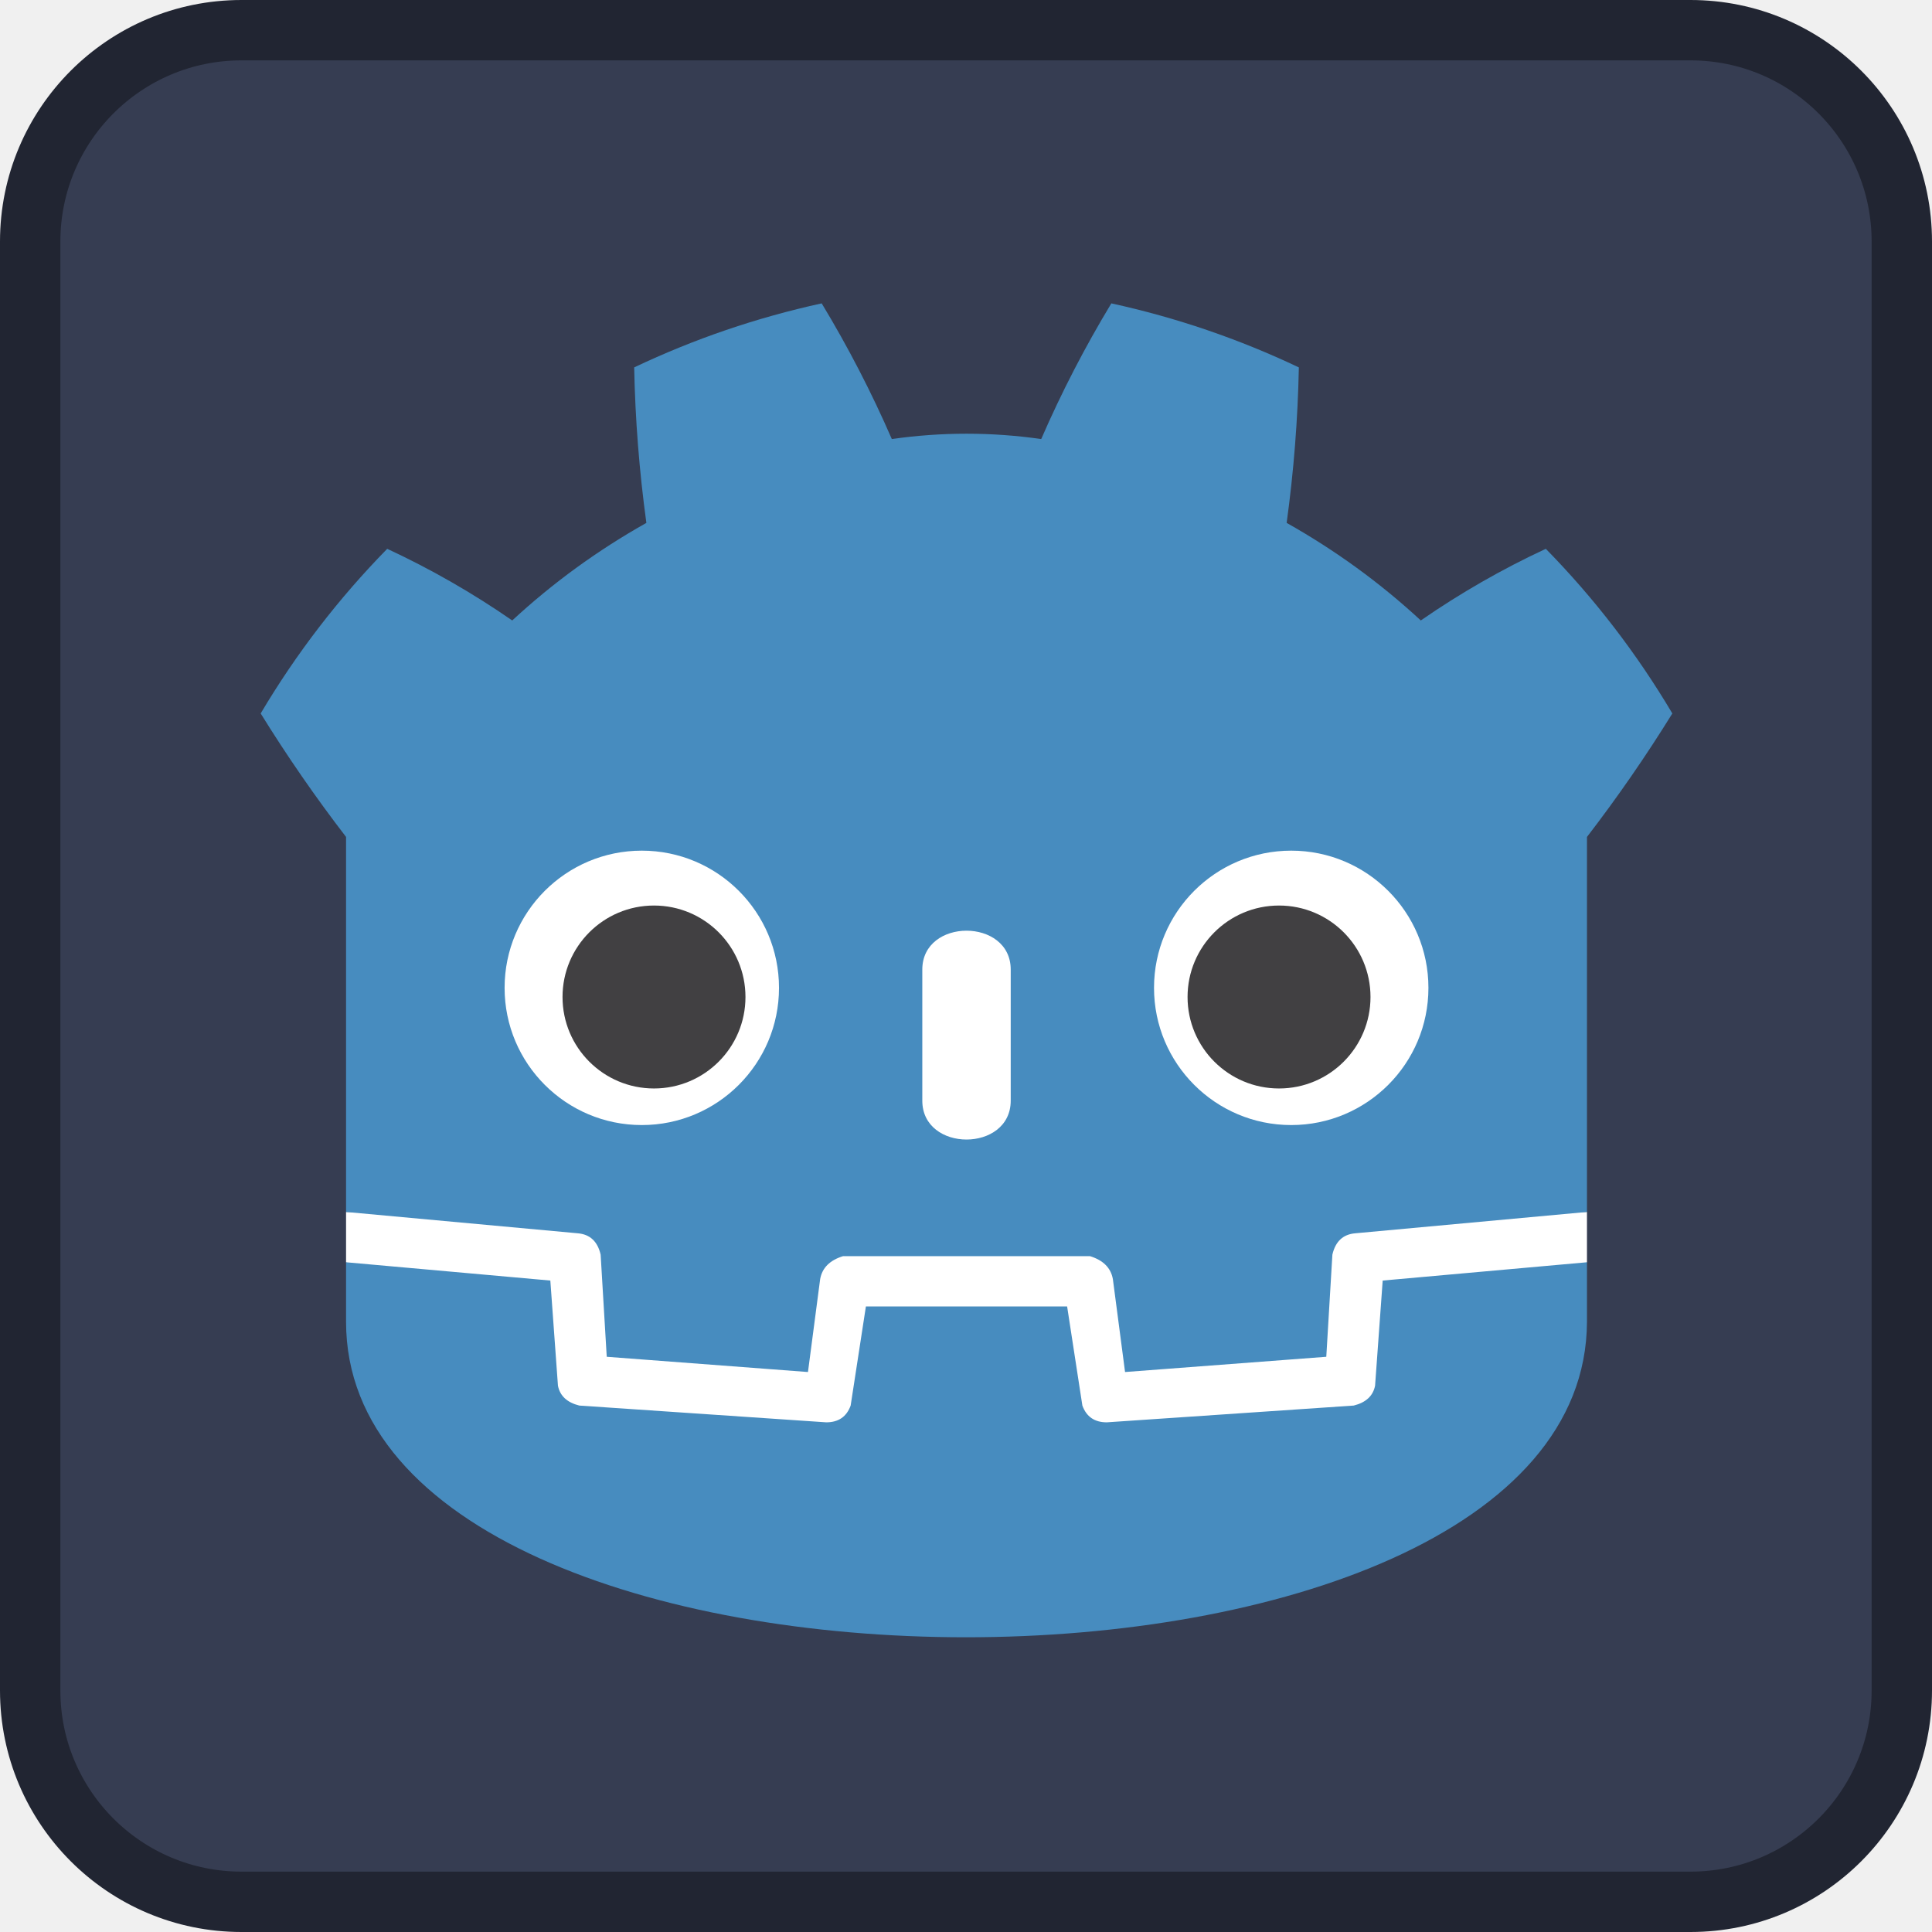
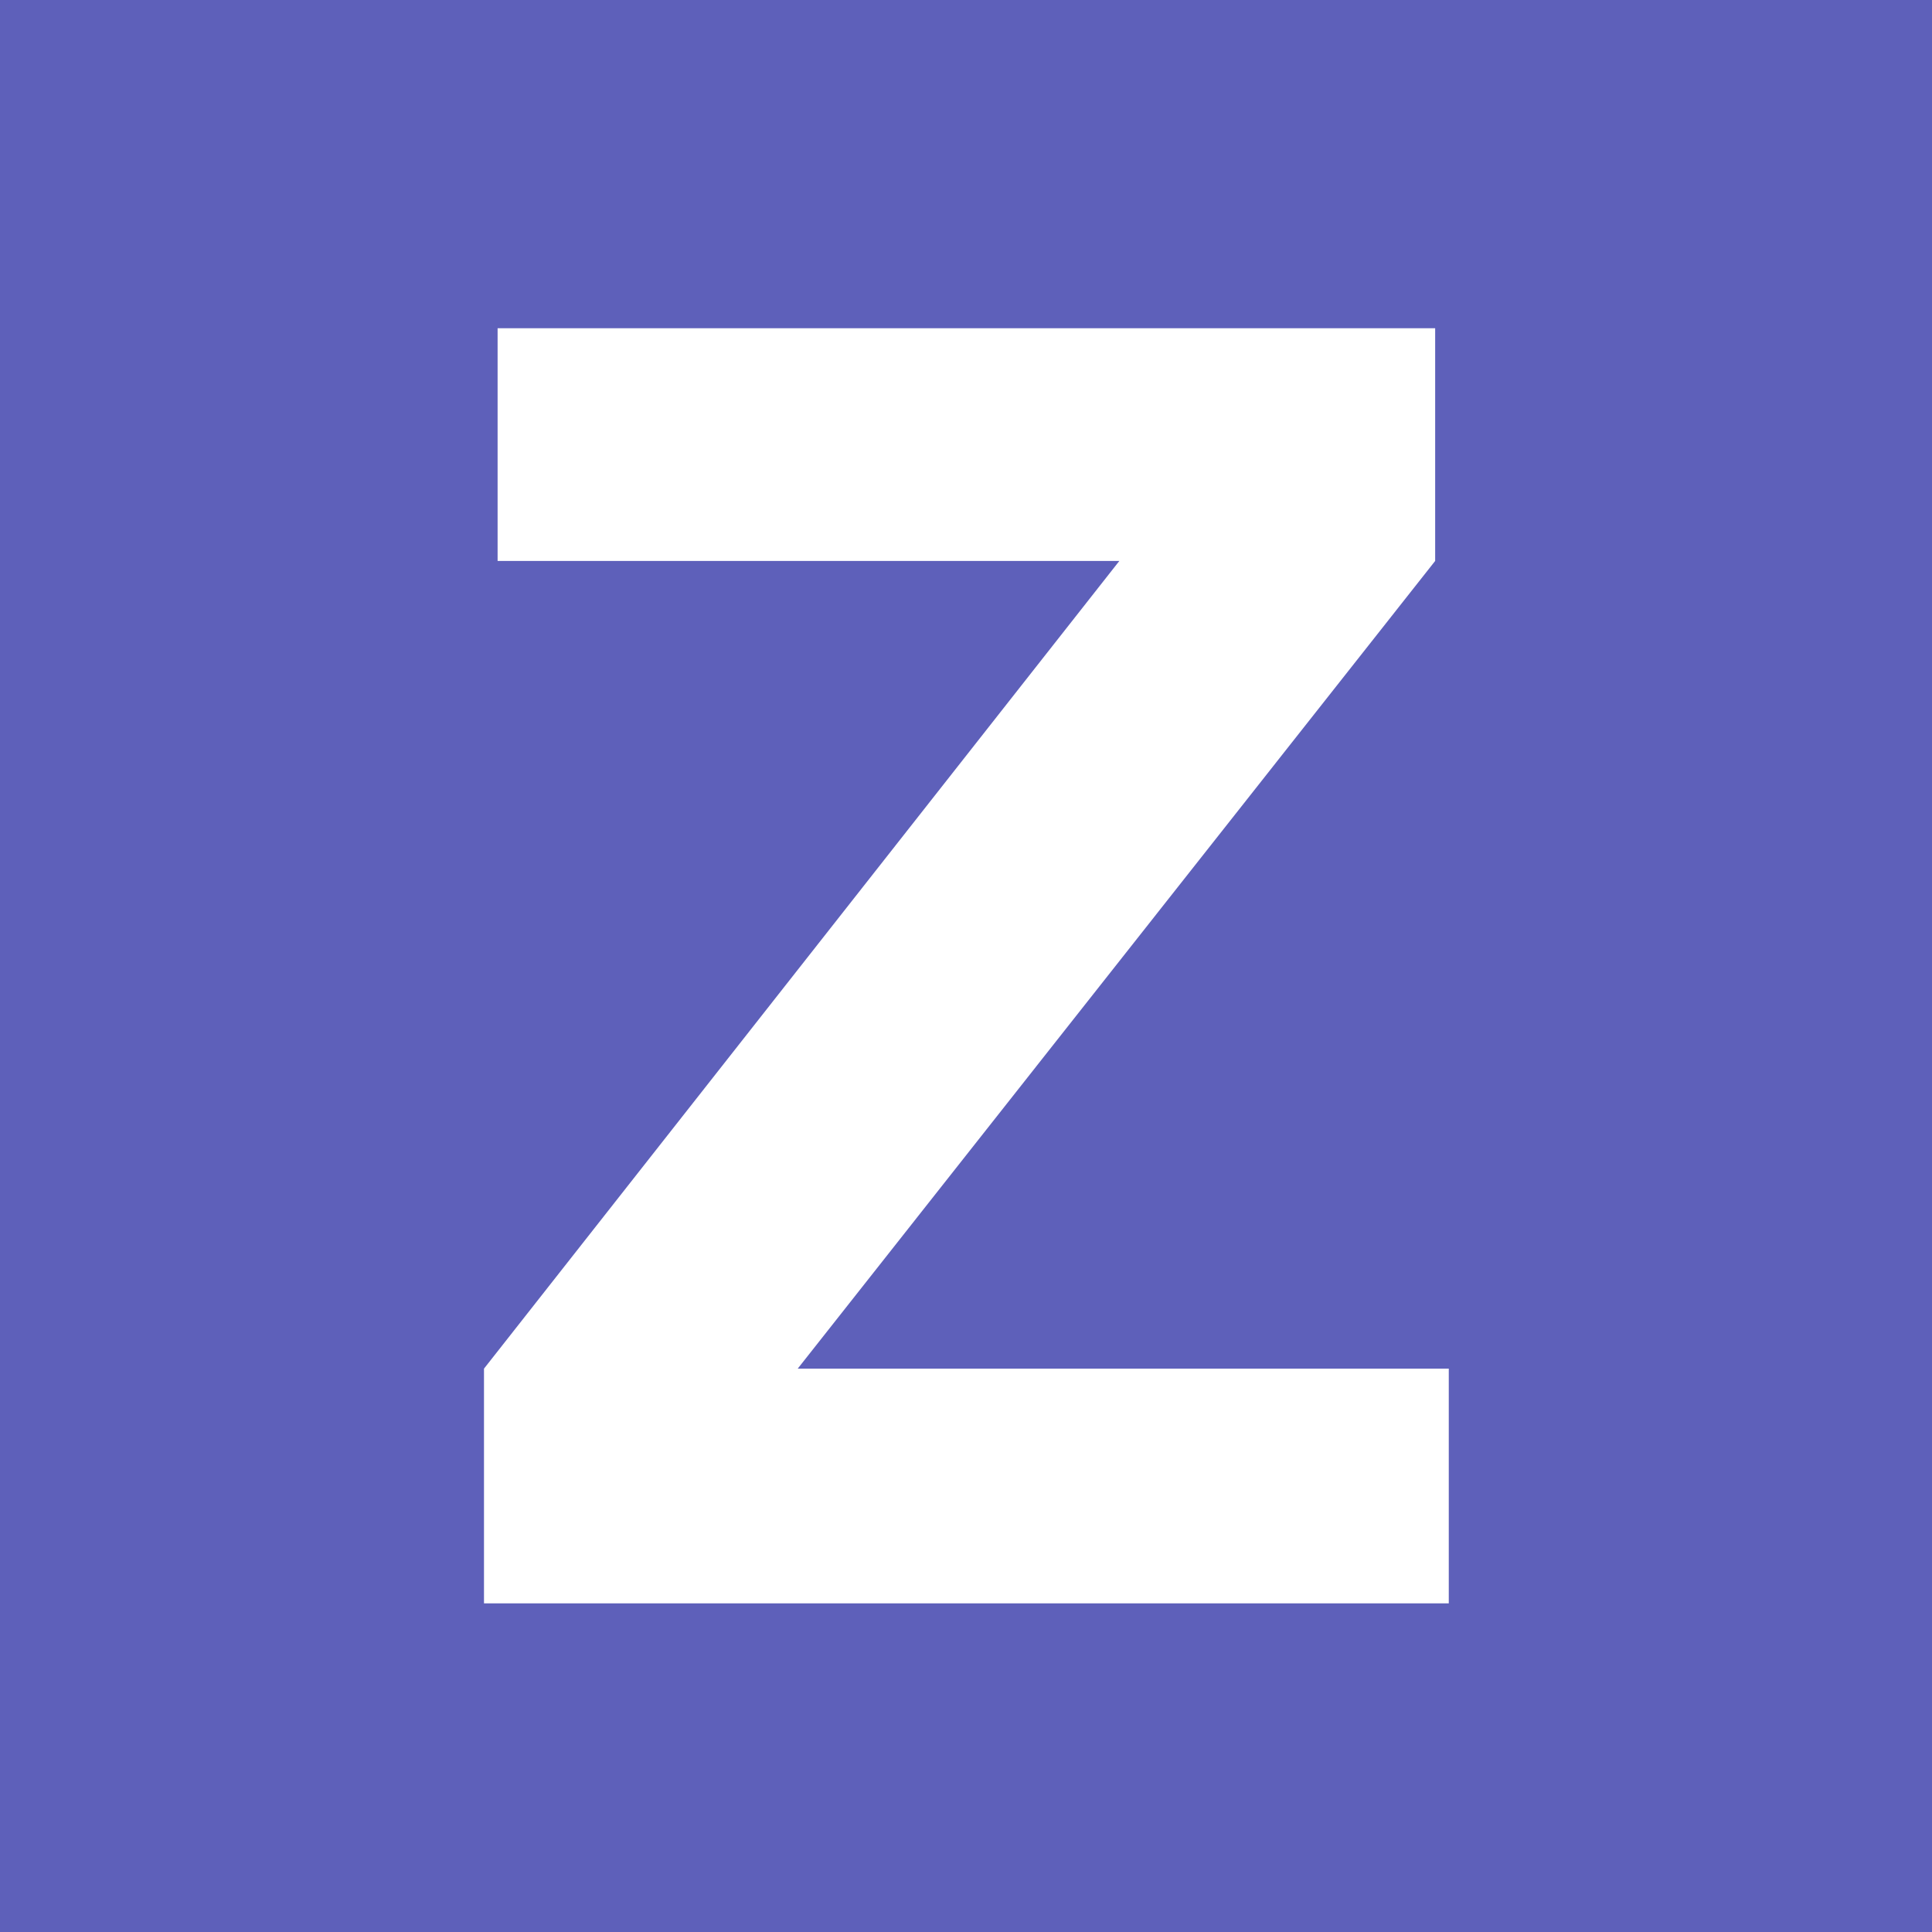
- <svg xmlns="http://www.w3.org/2000/svg" width="128" height="128">
-   <rect width="124" height="124" x="2" y="2" fill="#363d52" stroke="#212532" stroke-width="4" rx="14" />
-   <g fill="#fff" transform="translate(12.322 12.322)scale(.101)">
-     <path d="M105 673v33q407 354 814 0v-33z" />
-     <path fill="#478cbf" d="m105 673 152 14q12 1 15 14l4 67 132 10 8-61q2-11 15-15h162q13 4 15 15l8 61 132-10 4-67q3-13 15-14l152-14V427q30-39 56-81-35-59-83-108-43 20-82 47-40-37-88-64 7-51 8-102-59-28-123-42-26 43-46 89-49-7-98 0-20-46-46-89-64 14-123 42 1 51 8 102-48 27-88 64-39-27-82-47-48 49-83 108 26 42 56 81zm0 33v39c0 276 813 276 814 0v-39l-134 12-5 69q-2 10-14 13l-162 11q-12 0-16-11l-10-65H446l-10 65q-4 11-16 11l-162-11q-12-3-14-13l-5-69z" />
-     <path d="M483 600c0 34 58 34 58 0v-86c0-34-58-34-58 0z" />
-     <circle cx="725" cy="526" r="90" />
-     <circle cx="299" cy="526" r="90" />
-   </g>
-   <g fill="#414042" transform="translate(12.322 12.322)scale(.101)">
-     <circle cx="307" cy="532" r="60" />
-     <circle cx="717" cy="532" r="60" />
+ <svg xmlns="http://www.w3.org/2000/svg" width="800px" height="800px" viewBox="0 0 256 256" version="1.1" preserveAspectRatio="xMidYMid">
+   <g>
+     <g>
+       <polyline fill="#5E60BA" points="0 0 0 256 256 256 256 0 0 0">
+ 
+ </polyline>
+       <polyline fill="#FFFFFF" points="191.971 212.451 64.131 212.451 64.131 181.353 148.32 74.327 65.935 74.327 65.935 43.491 190.167 43.491 190.167 74.327 105.702 181.353 191.971 181.353 191.971 212.451">
+ 
+ </polyline>
+     </g>
  </g>
</svg>
